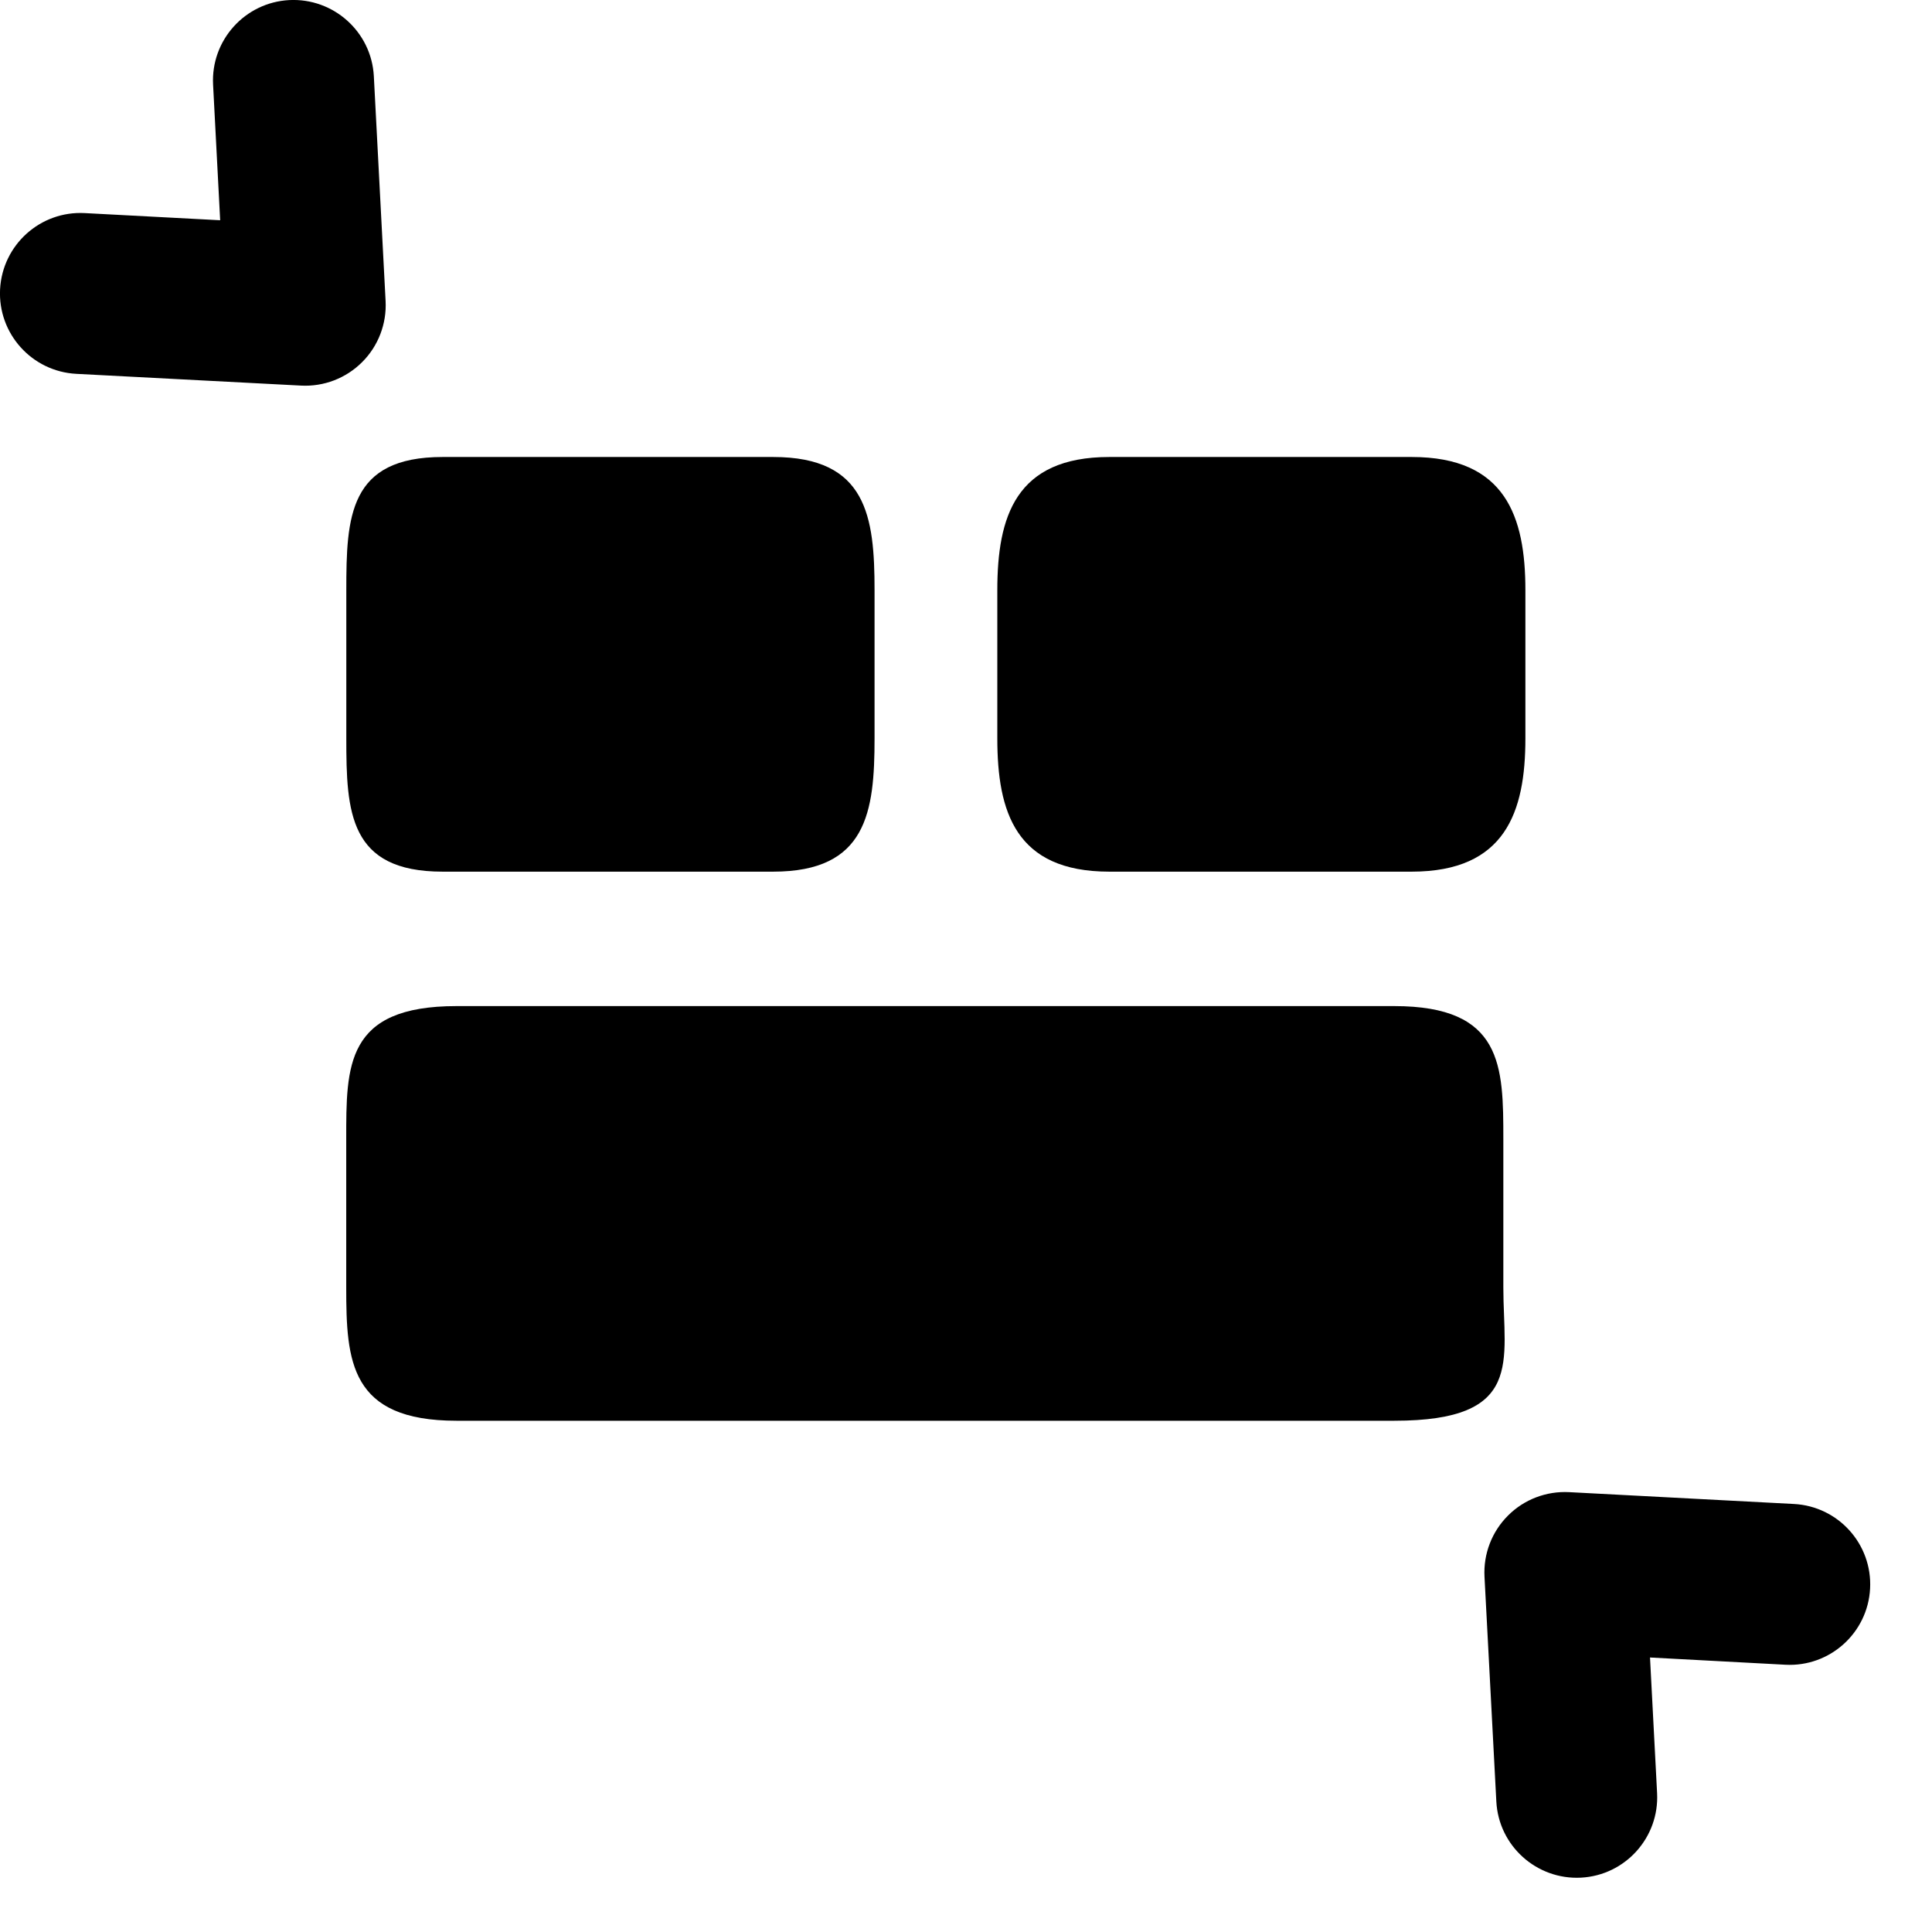
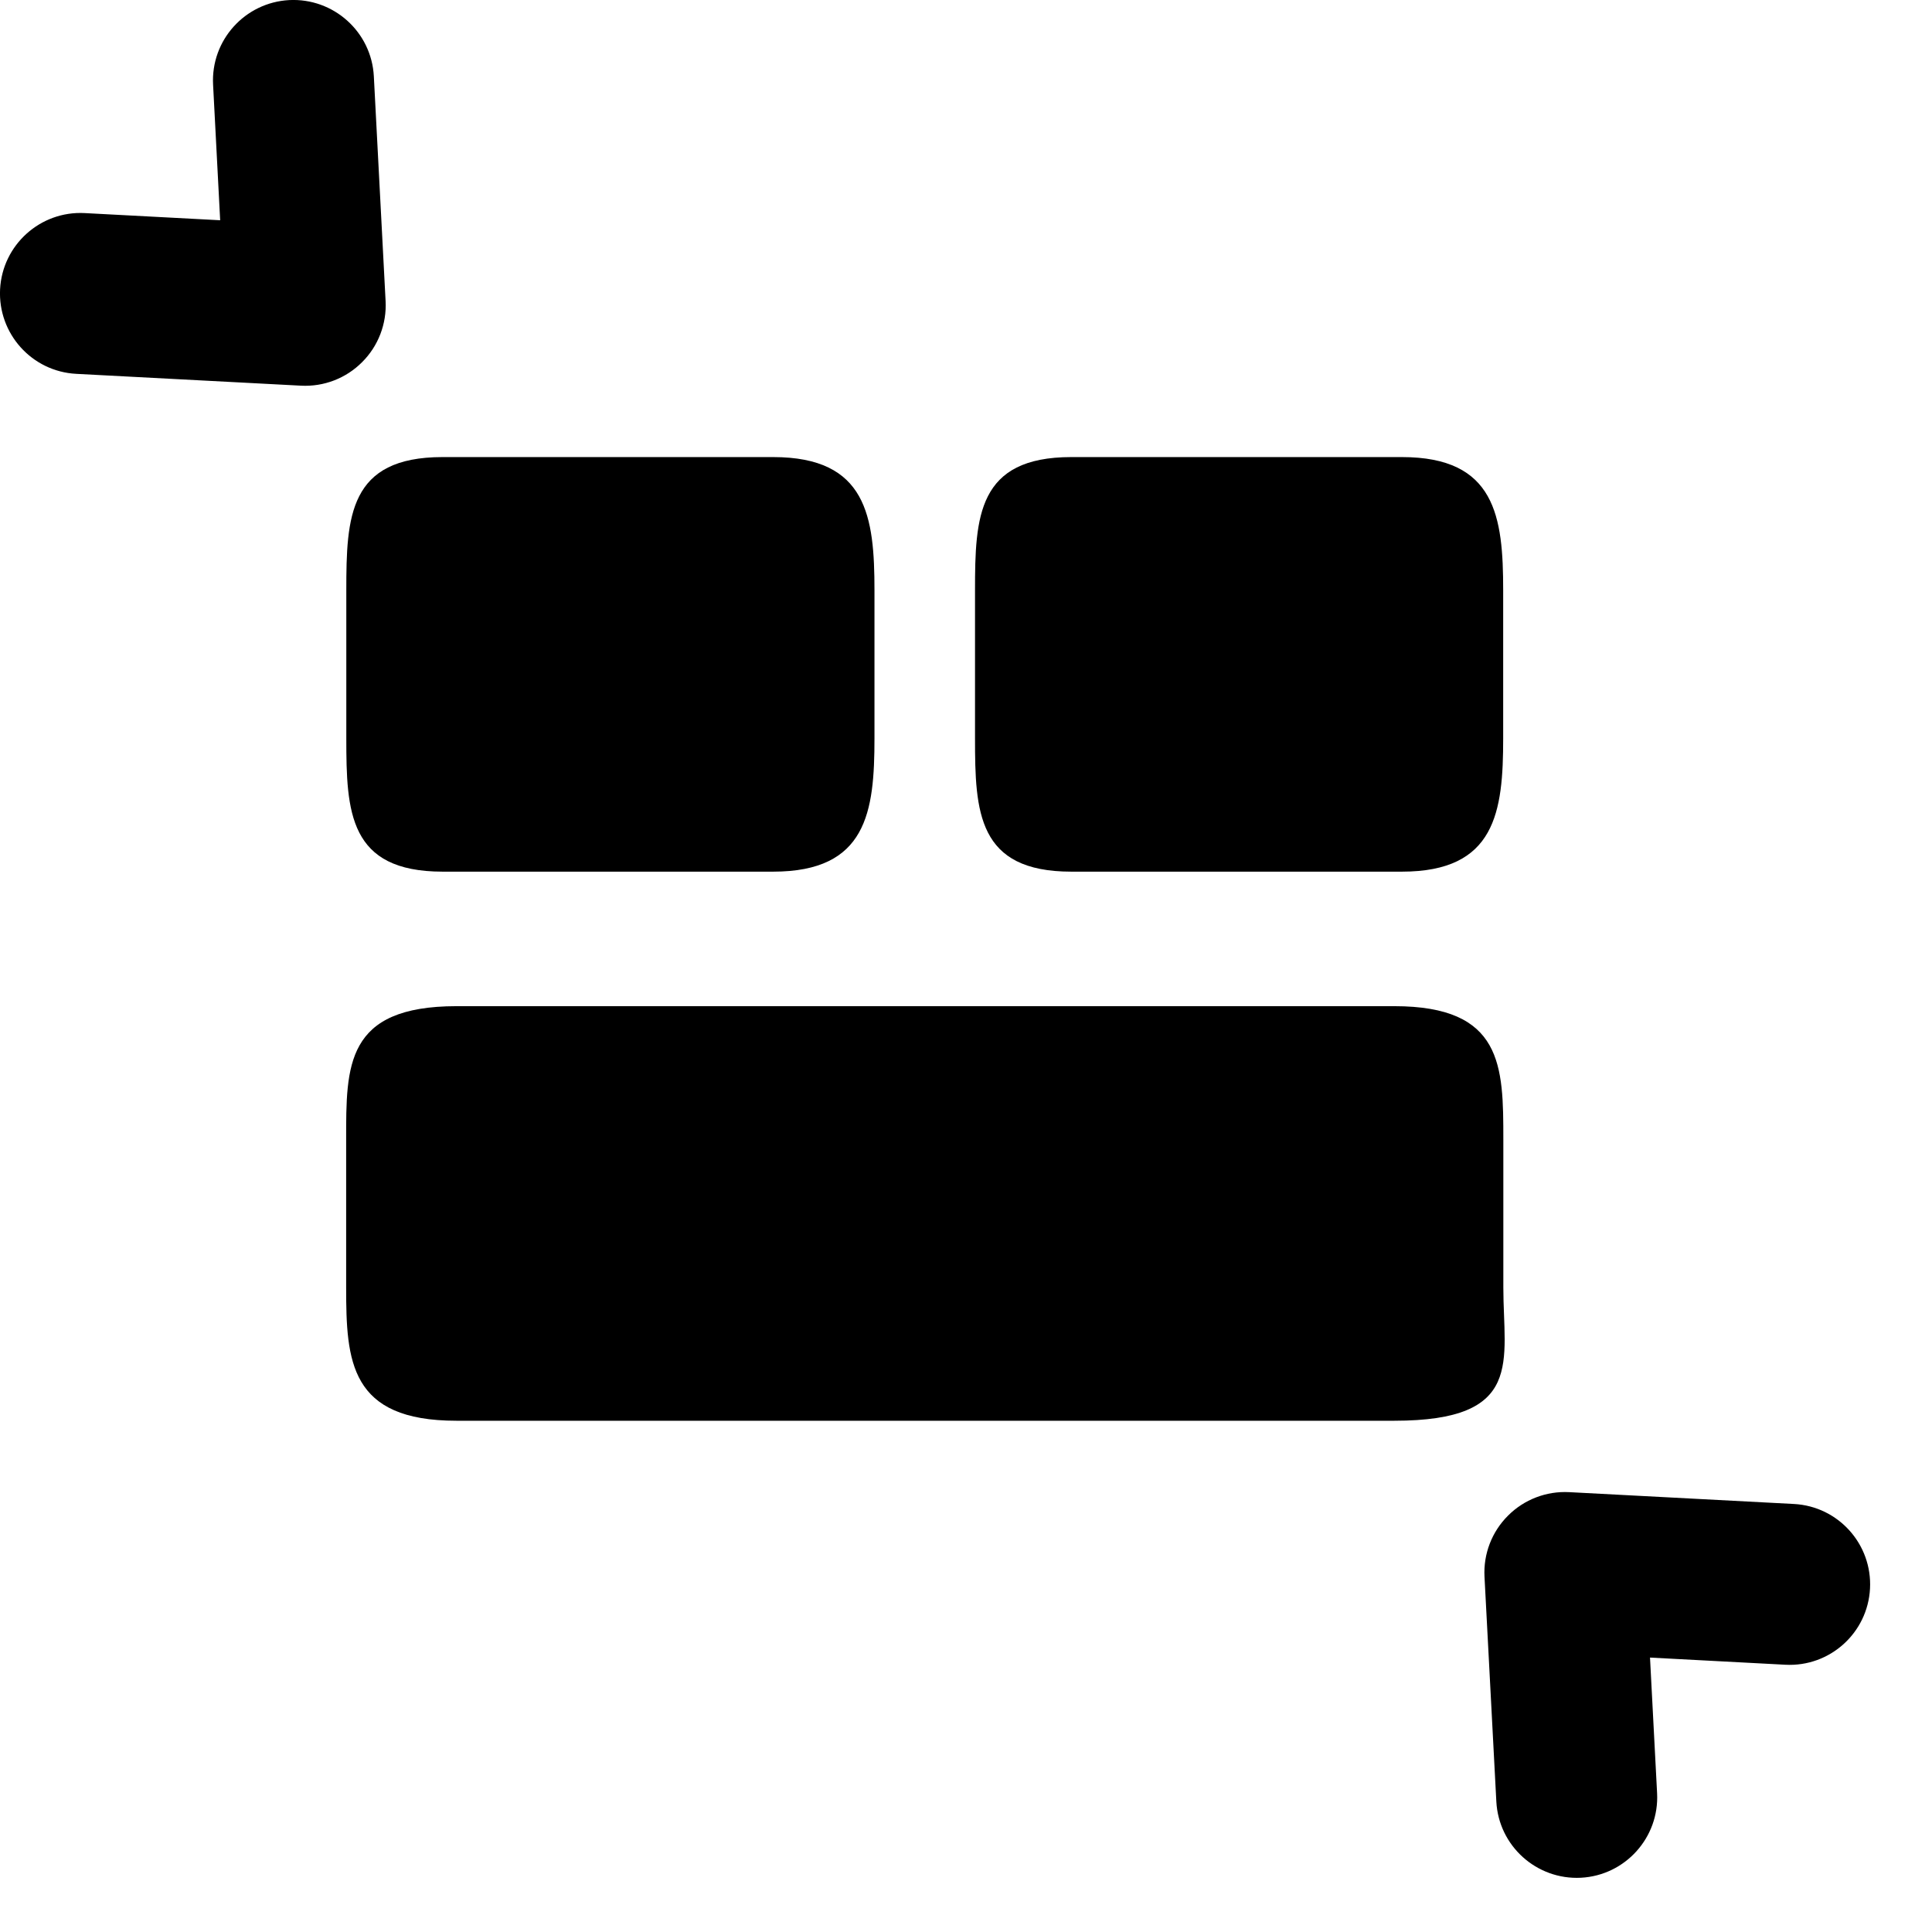
<svg xmlns="http://www.w3.org/2000/svg" width="24" height="24" viewBox="0 0 24 24" fill="none">
-   <path d="M22.285 18.683C22.836 18.712 23.26 19.182 23.231 19.734C23.202 20.285 22.731 20.709 22.18 20.68L20.497 20.59L20.585 22.274C20.614 22.825 20.191 23.296 19.639 23.325C19.088 23.353 18.617 22.93 18.588 22.379L18.441 19.587C18.426 19.304 18.532 19.027 18.733 18.827C18.933 18.626 19.21 18.521 19.493 18.536L22.285 18.683ZM17.32 12.498C18.669 12.498 18.675 13.24 18.675 14.154V15.994C18.675 16.908 18.942 17.649 17.32 17.649H5.671C4.345 17.649 4.301 16.908 4.301 15.994V14.154C4.301 13.24 4.29 12.498 5.671 12.498H17.32ZM9.605 5.677C10.769 5.677 10.864 6.418 10.864 7.332V9.172C10.864 10.086 10.769 10.828 9.605 10.828H5.498C4.334 10.828 4.302 10.086 4.302 9.172V7.332C4.302 6.418 4.334 5.677 5.498 5.677H9.605ZM17.538 5.677C18.702 5.677 18.949 6.418 18.949 7.332V9.172C18.949 10.086 18.701 10.827 17.538 10.828H13.78C12.616 10.828 12.389 10.086 12.389 9.172V7.332C12.389 6.418 12.616 5.677 13.78 5.677H17.538ZM3.593 0.001C4.144 -0.027 4.615 0.396 4.644 0.947L4.79 3.739C4.805 4.022 4.699 4.299 4.498 4.499C4.298 4.699 4.022 4.805 3.74 4.79L0.948 4.644C0.396 4.615 -0.028 4.144 0.001 3.592C0.031 3.041 0.501 2.618 1.052 2.647L2.735 2.736L2.647 1.052C2.618 0.501 3.042 0.03 3.593 0.001Z" fill="black" />
+   <path d="M22.285 18.683C22.836 18.712 23.259 19.183 23.23 19.734C23.201 20.285 22.731 20.709 22.179 20.68L20.497 20.591L20.585 22.275C20.614 22.826 20.19 23.297 19.639 23.326C19.088 23.354 18.617 22.931 18.588 22.379L18.441 19.587C18.426 19.304 18.532 19.028 18.733 18.828C18.933 18.627 19.21 18.521 19.493 18.536L22.285 18.683ZM17.32 12.499C18.669 12.499 18.675 13.241 18.675 14.155V15.994C18.675 16.908 18.943 17.649 17.32 17.649H5.67C4.344 17.649 4.3 16.908 4.3 15.994V14.155C4.3 13.241 4.289 12.5 5.67 12.499H17.32ZM9.604 5.678C10.769 5.678 10.863 6.419 10.863 7.333V9.172C10.863 10.086 10.769 10.828 9.604 10.828H5.497C4.333 10.827 4.302 10.086 4.302 9.172V7.333C4.302 6.419 4.333 5.678 5.497 5.678H9.604ZM17.415 5.678C18.579 5.678 18.673 6.419 18.673 7.333V9.172C18.673 10.086 18.579 10.828 17.415 10.828H13.308C12.143 10.828 12.112 10.086 12.112 9.172V7.333C12.112 6.419 12.143 5.678 13.308 5.678H17.415ZM3.592 0.001C4.144 -0.027 4.615 0.396 4.644 0.948L4.79 3.74C4.805 4.023 4.699 4.299 4.498 4.499C4.298 4.7 4.022 4.806 3.739 4.791L0.947 4.644C0.395 4.615 -0.027 4.144 0.001 3.593C0.03 3.042 0.501 2.618 1.052 2.647L2.735 2.736L2.647 1.052C2.618 0.501 3.041 0.031 3.592 0.001Z" fill="black" />
</svg>
